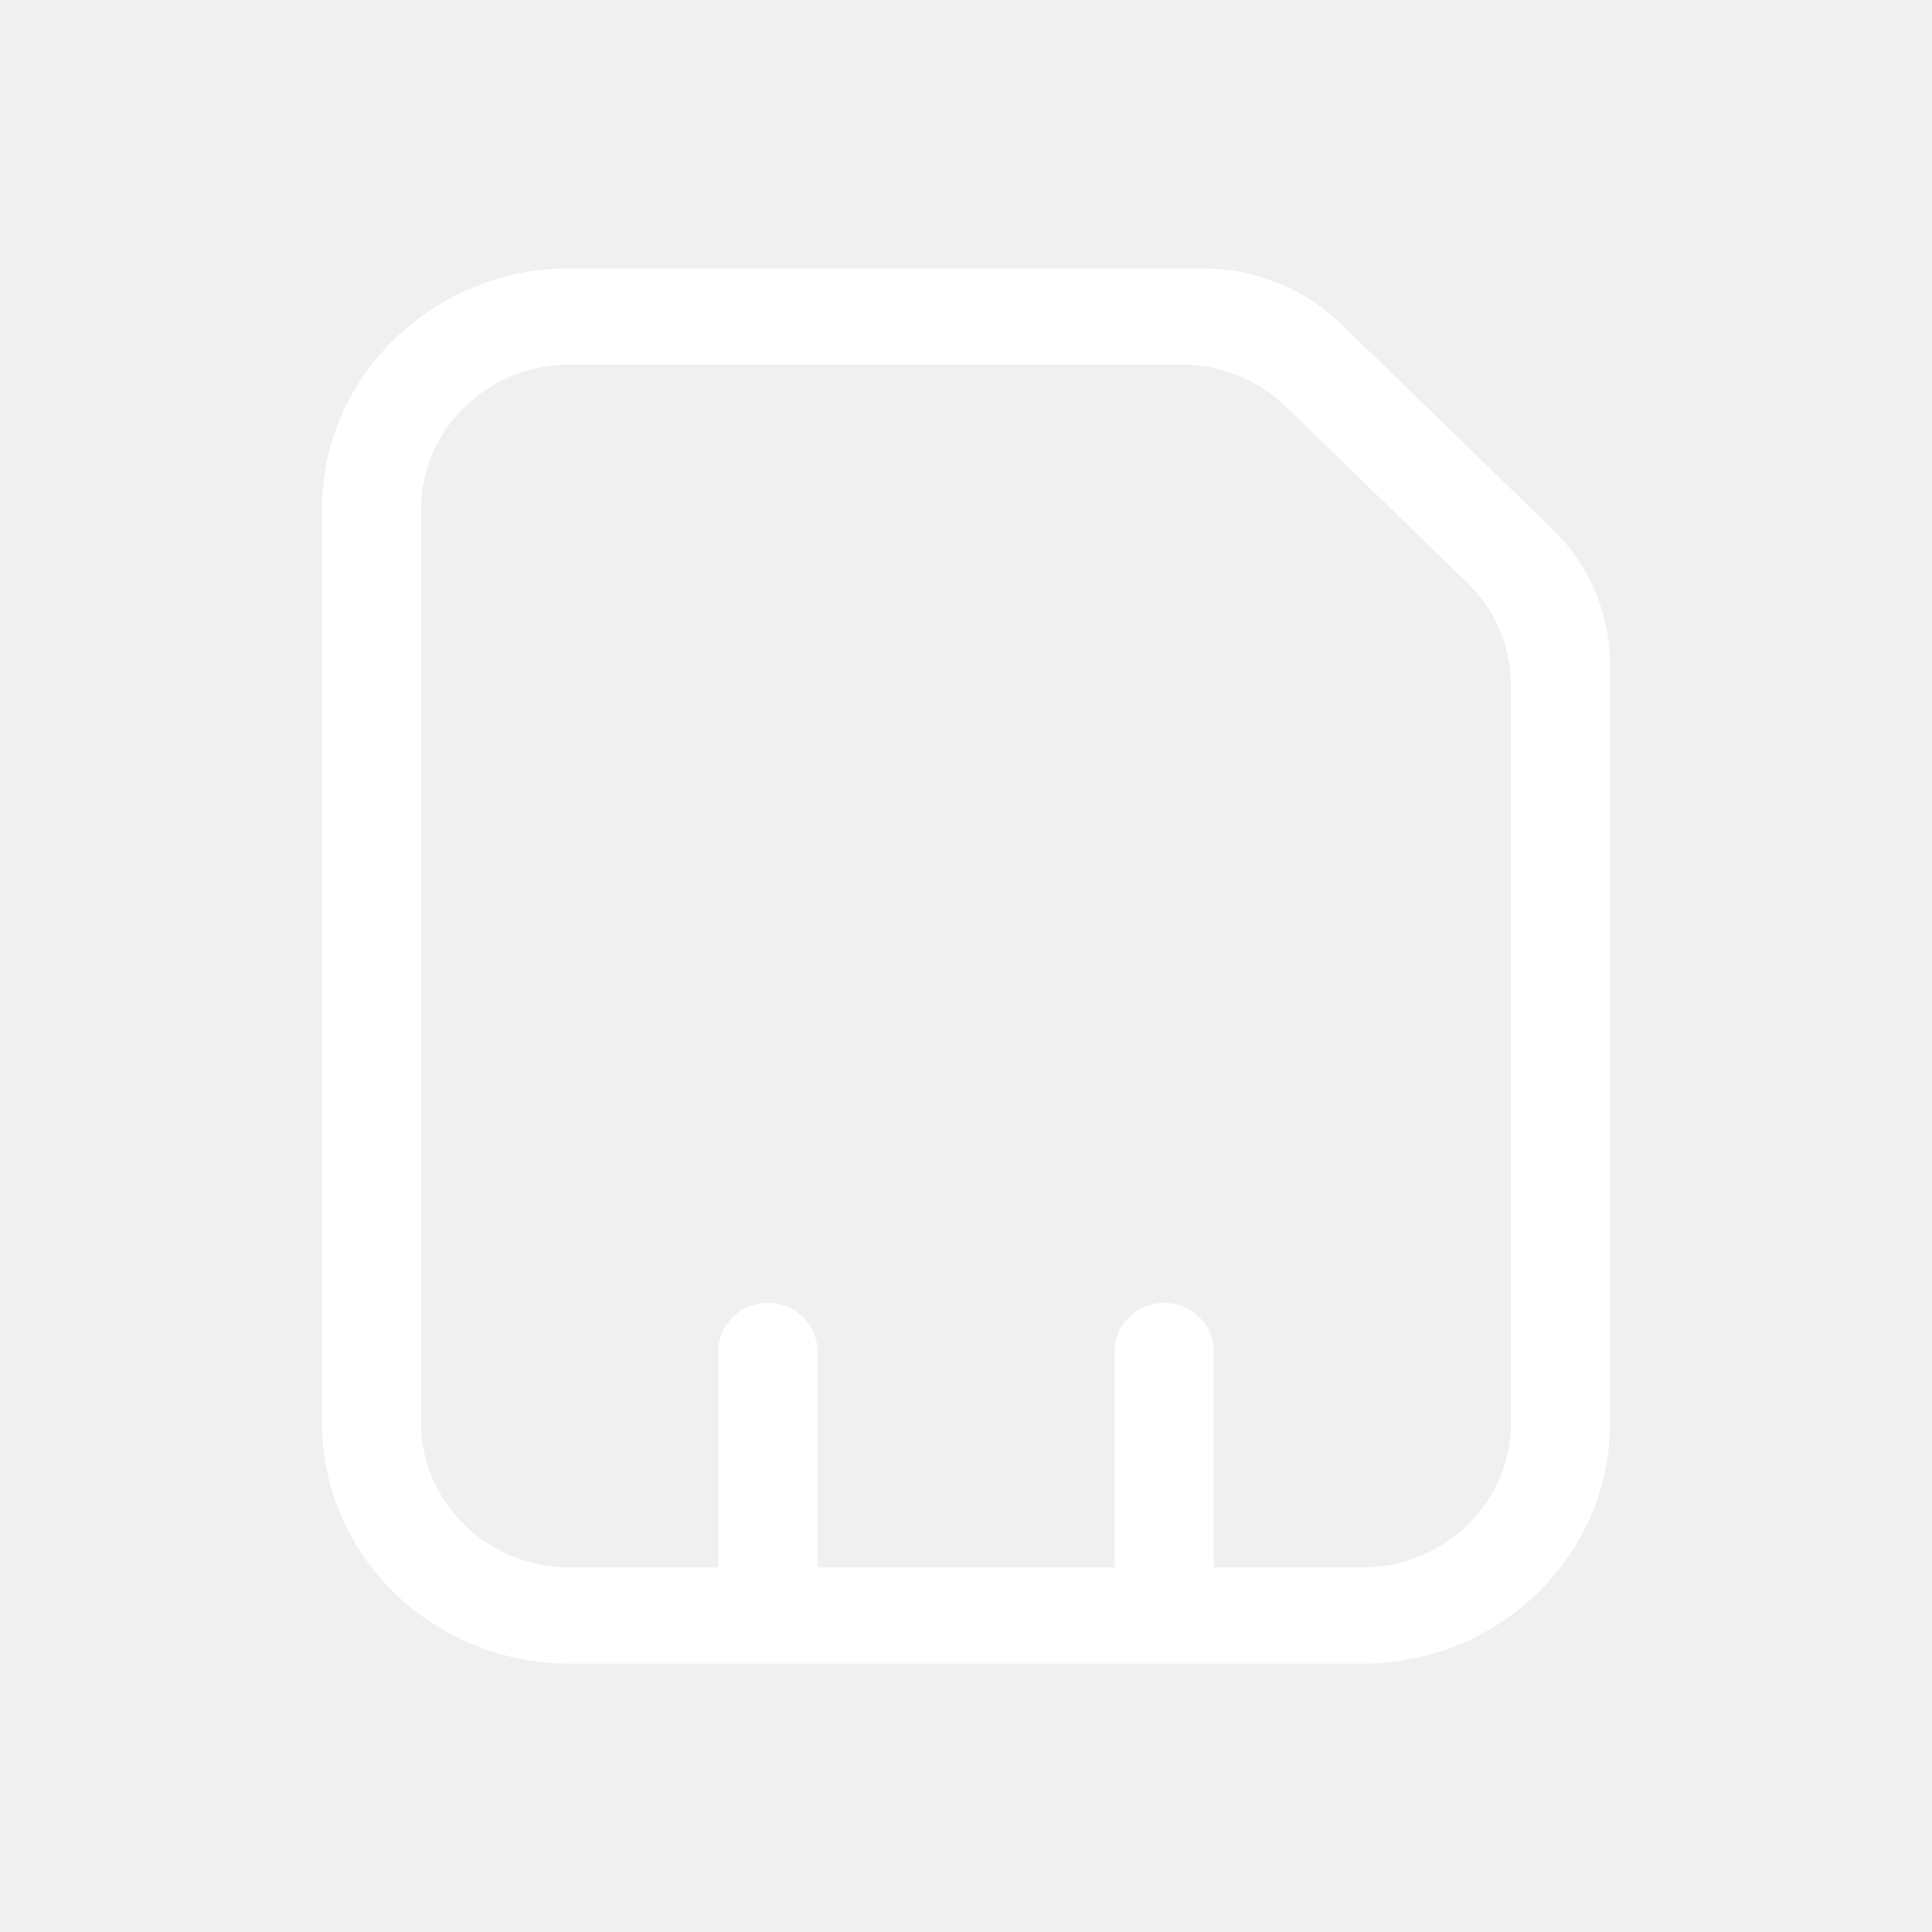
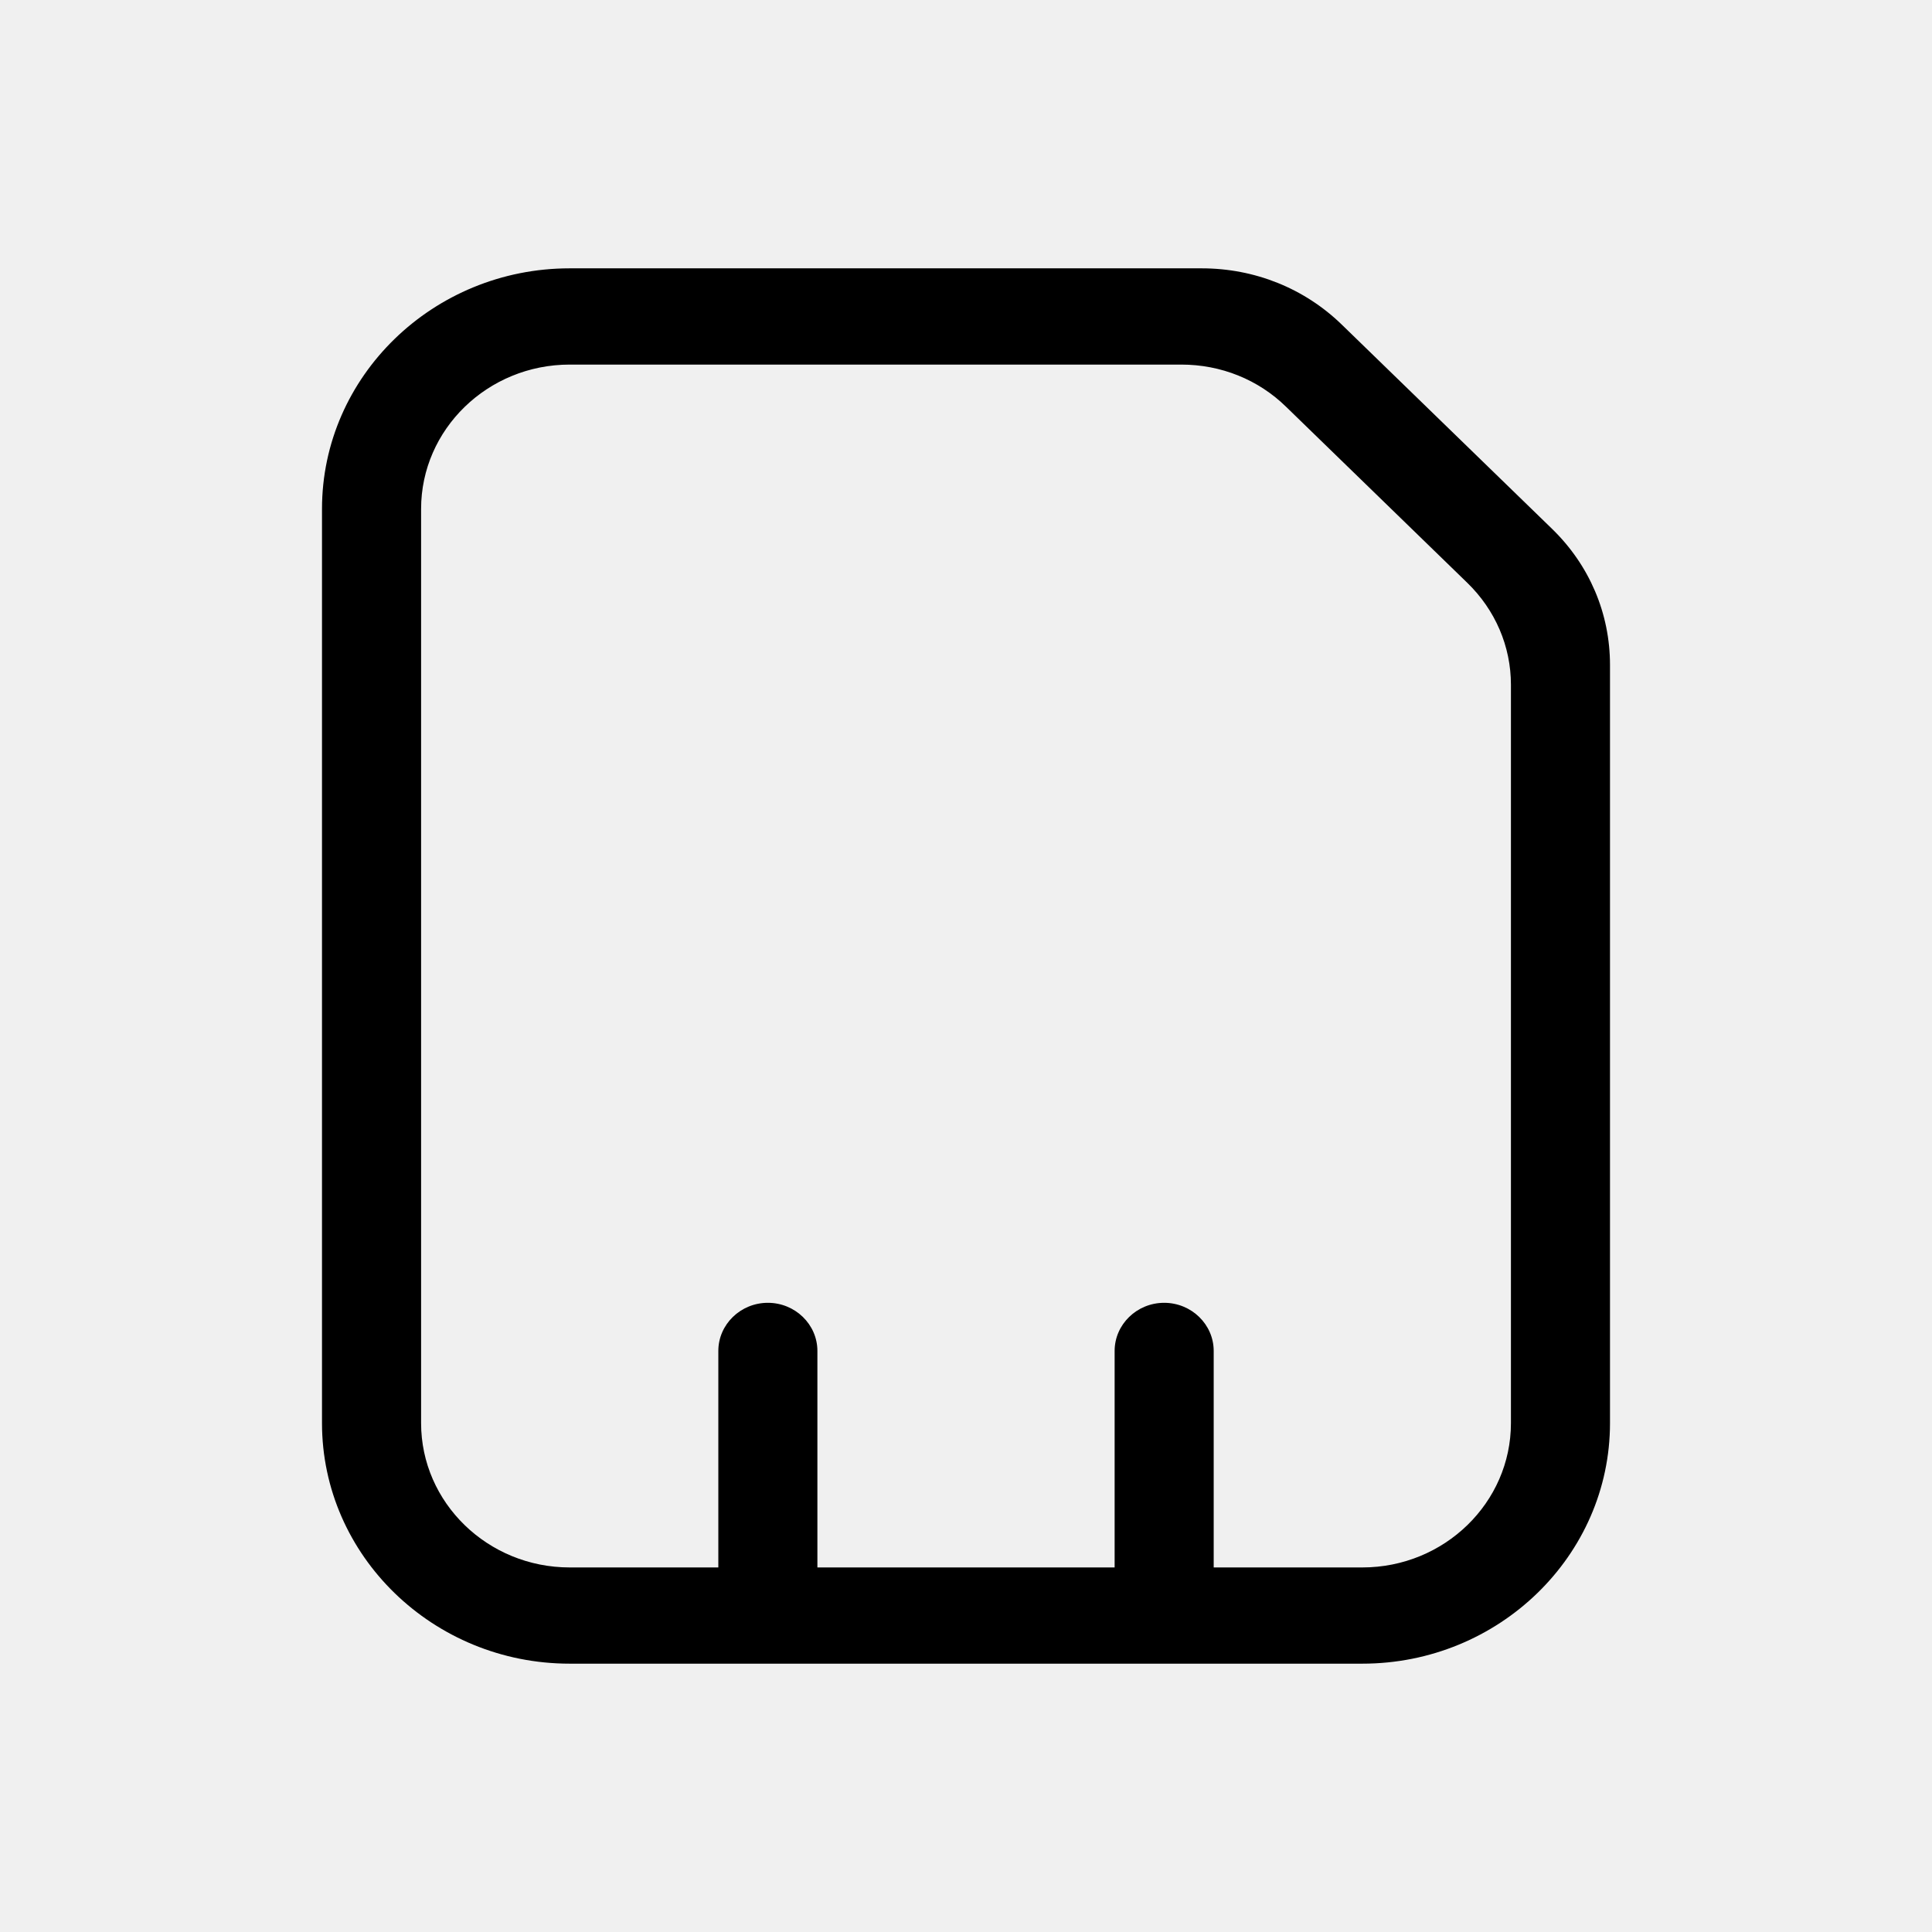
<svg xmlns="http://www.w3.org/2000/svg" width="72" height="72" viewBox="0 0 72 72" fill="none">
-   <path d="M60 53.035V24.783C60 22.864 59.236 21.064 57.84 19.708L50.005 12.098C48.61 10.743 46.756 10 44.78 10H21.231C16.143 10 12 14.024 12 18.966V53.035C12 57.976 16.143 62 21.231 62H50.769C55.857 62 60 57.977 60 53.035ZM56.308 53.035C56.308 56.001 53.824 58.414 50.77 58.414H45.231V50.345C45.231 49.358 44.402 48.552 43.385 48.552C42.368 48.552 41.539 49.358 41.539 50.345V58.414H30.462V50.345C30.462 49.358 29.633 48.552 28.616 48.552C27.599 48.552 26.77 49.358 26.77 50.345V58.414H21.231C18.177 58.414 15.693 56.001 15.693 53.035V18.966C15.693 16 18.177 13.587 21.231 13.587H44.023C45.501 13.587 46.893 14.144 47.935 15.166L54.681 21.719C55.724 22.731 56.308 24.086 56.308 25.519L56.308 53.035Z" fill="white" />
+   <path d="M60 53.035V24.783C60 22.864 59.236 21.064 57.84 19.708L50.005 12.098C48.61 10.743 46.756 10 44.78 10H21.231C16.143 10 12 14.024 12 18.966V53.035C12 57.976 16.143 62 21.231 62H50.769C55.857 62 60 57.977 60 53.035ZM56.308 53.035C56.308 56.001 53.824 58.414 50.77 58.414H45.231V50.345C45.231 49.358 44.402 48.552 43.385 48.552C42.368 48.552 41.539 49.358 41.539 50.345V58.414H30.462V50.345C30.462 49.358 29.633 48.552 28.616 48.552C27.599 48.552 26.77 49.358 26.77 50.345V58.414H21.231C18.177 58.414 15.693 56.001 15.693 53.035V18.966C15.693 16 18.177 13.587 21.231 13.587H44.023C45.501 13.587 46.893 14.144 47.935 15.166L54.681 21.719C55.724 22.731 56.308 24.086 56.308 25.519L56.308 53.035Z" fill="currentColor" />
</svg>
